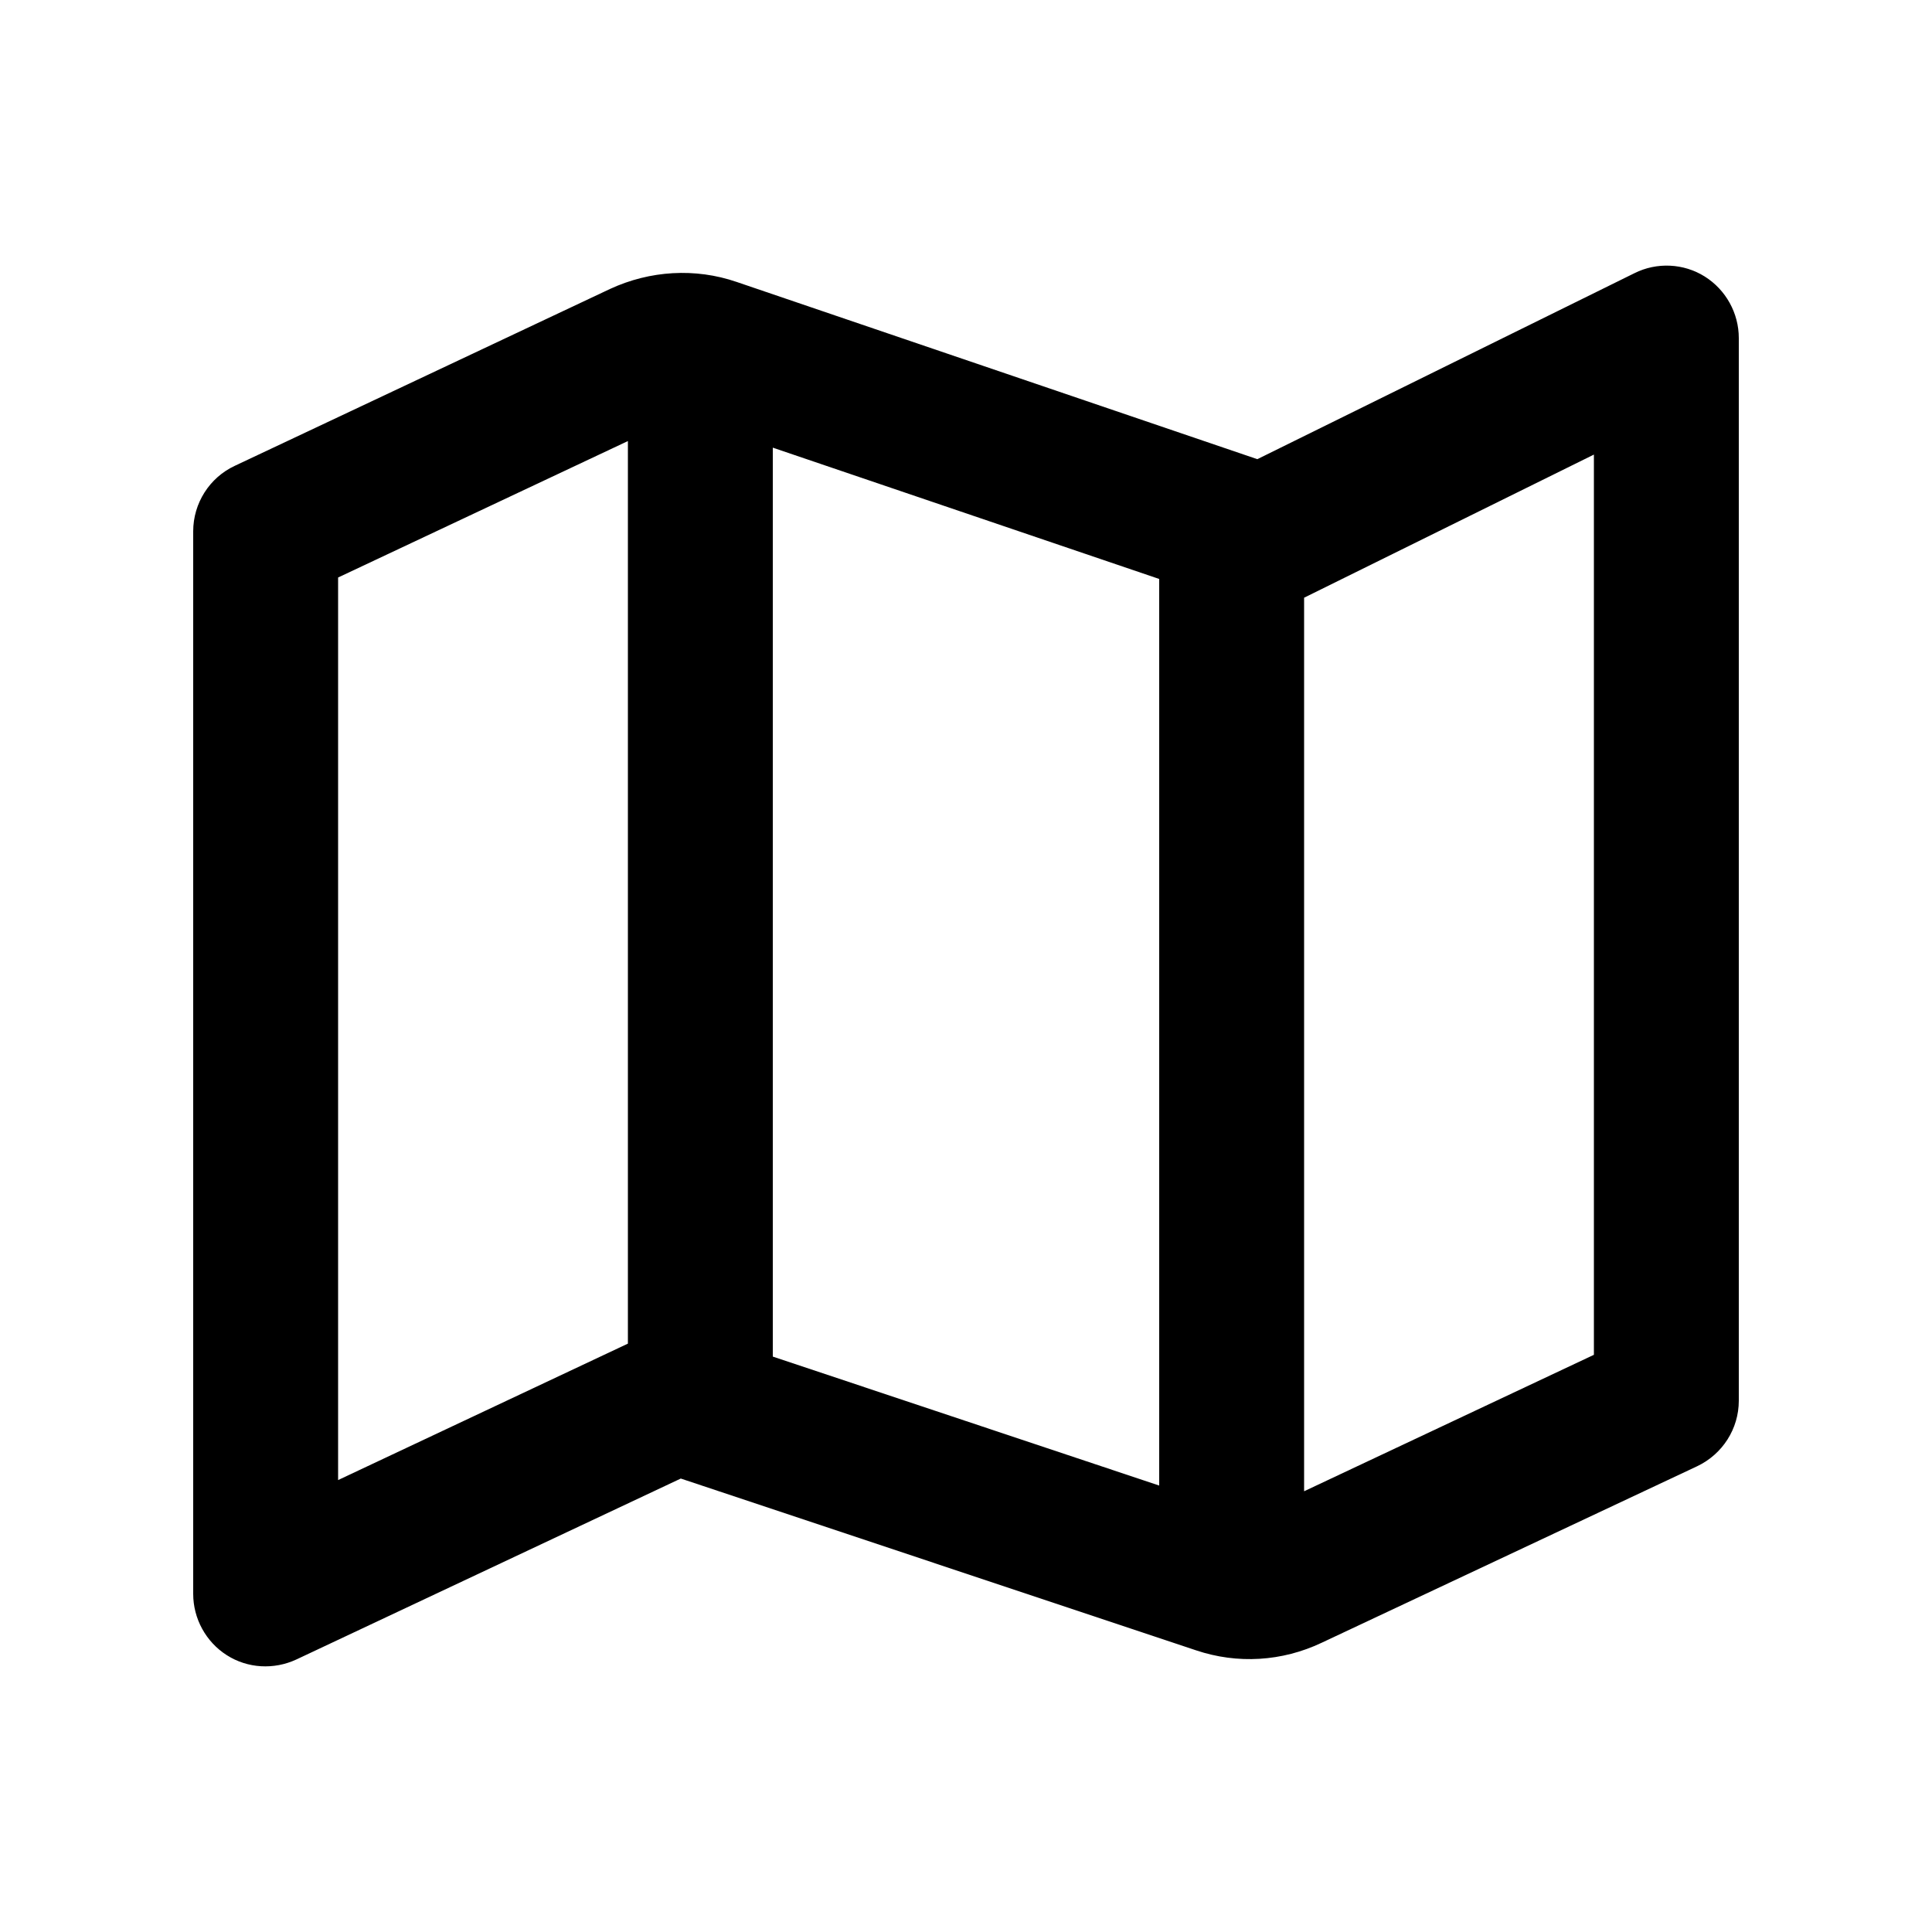
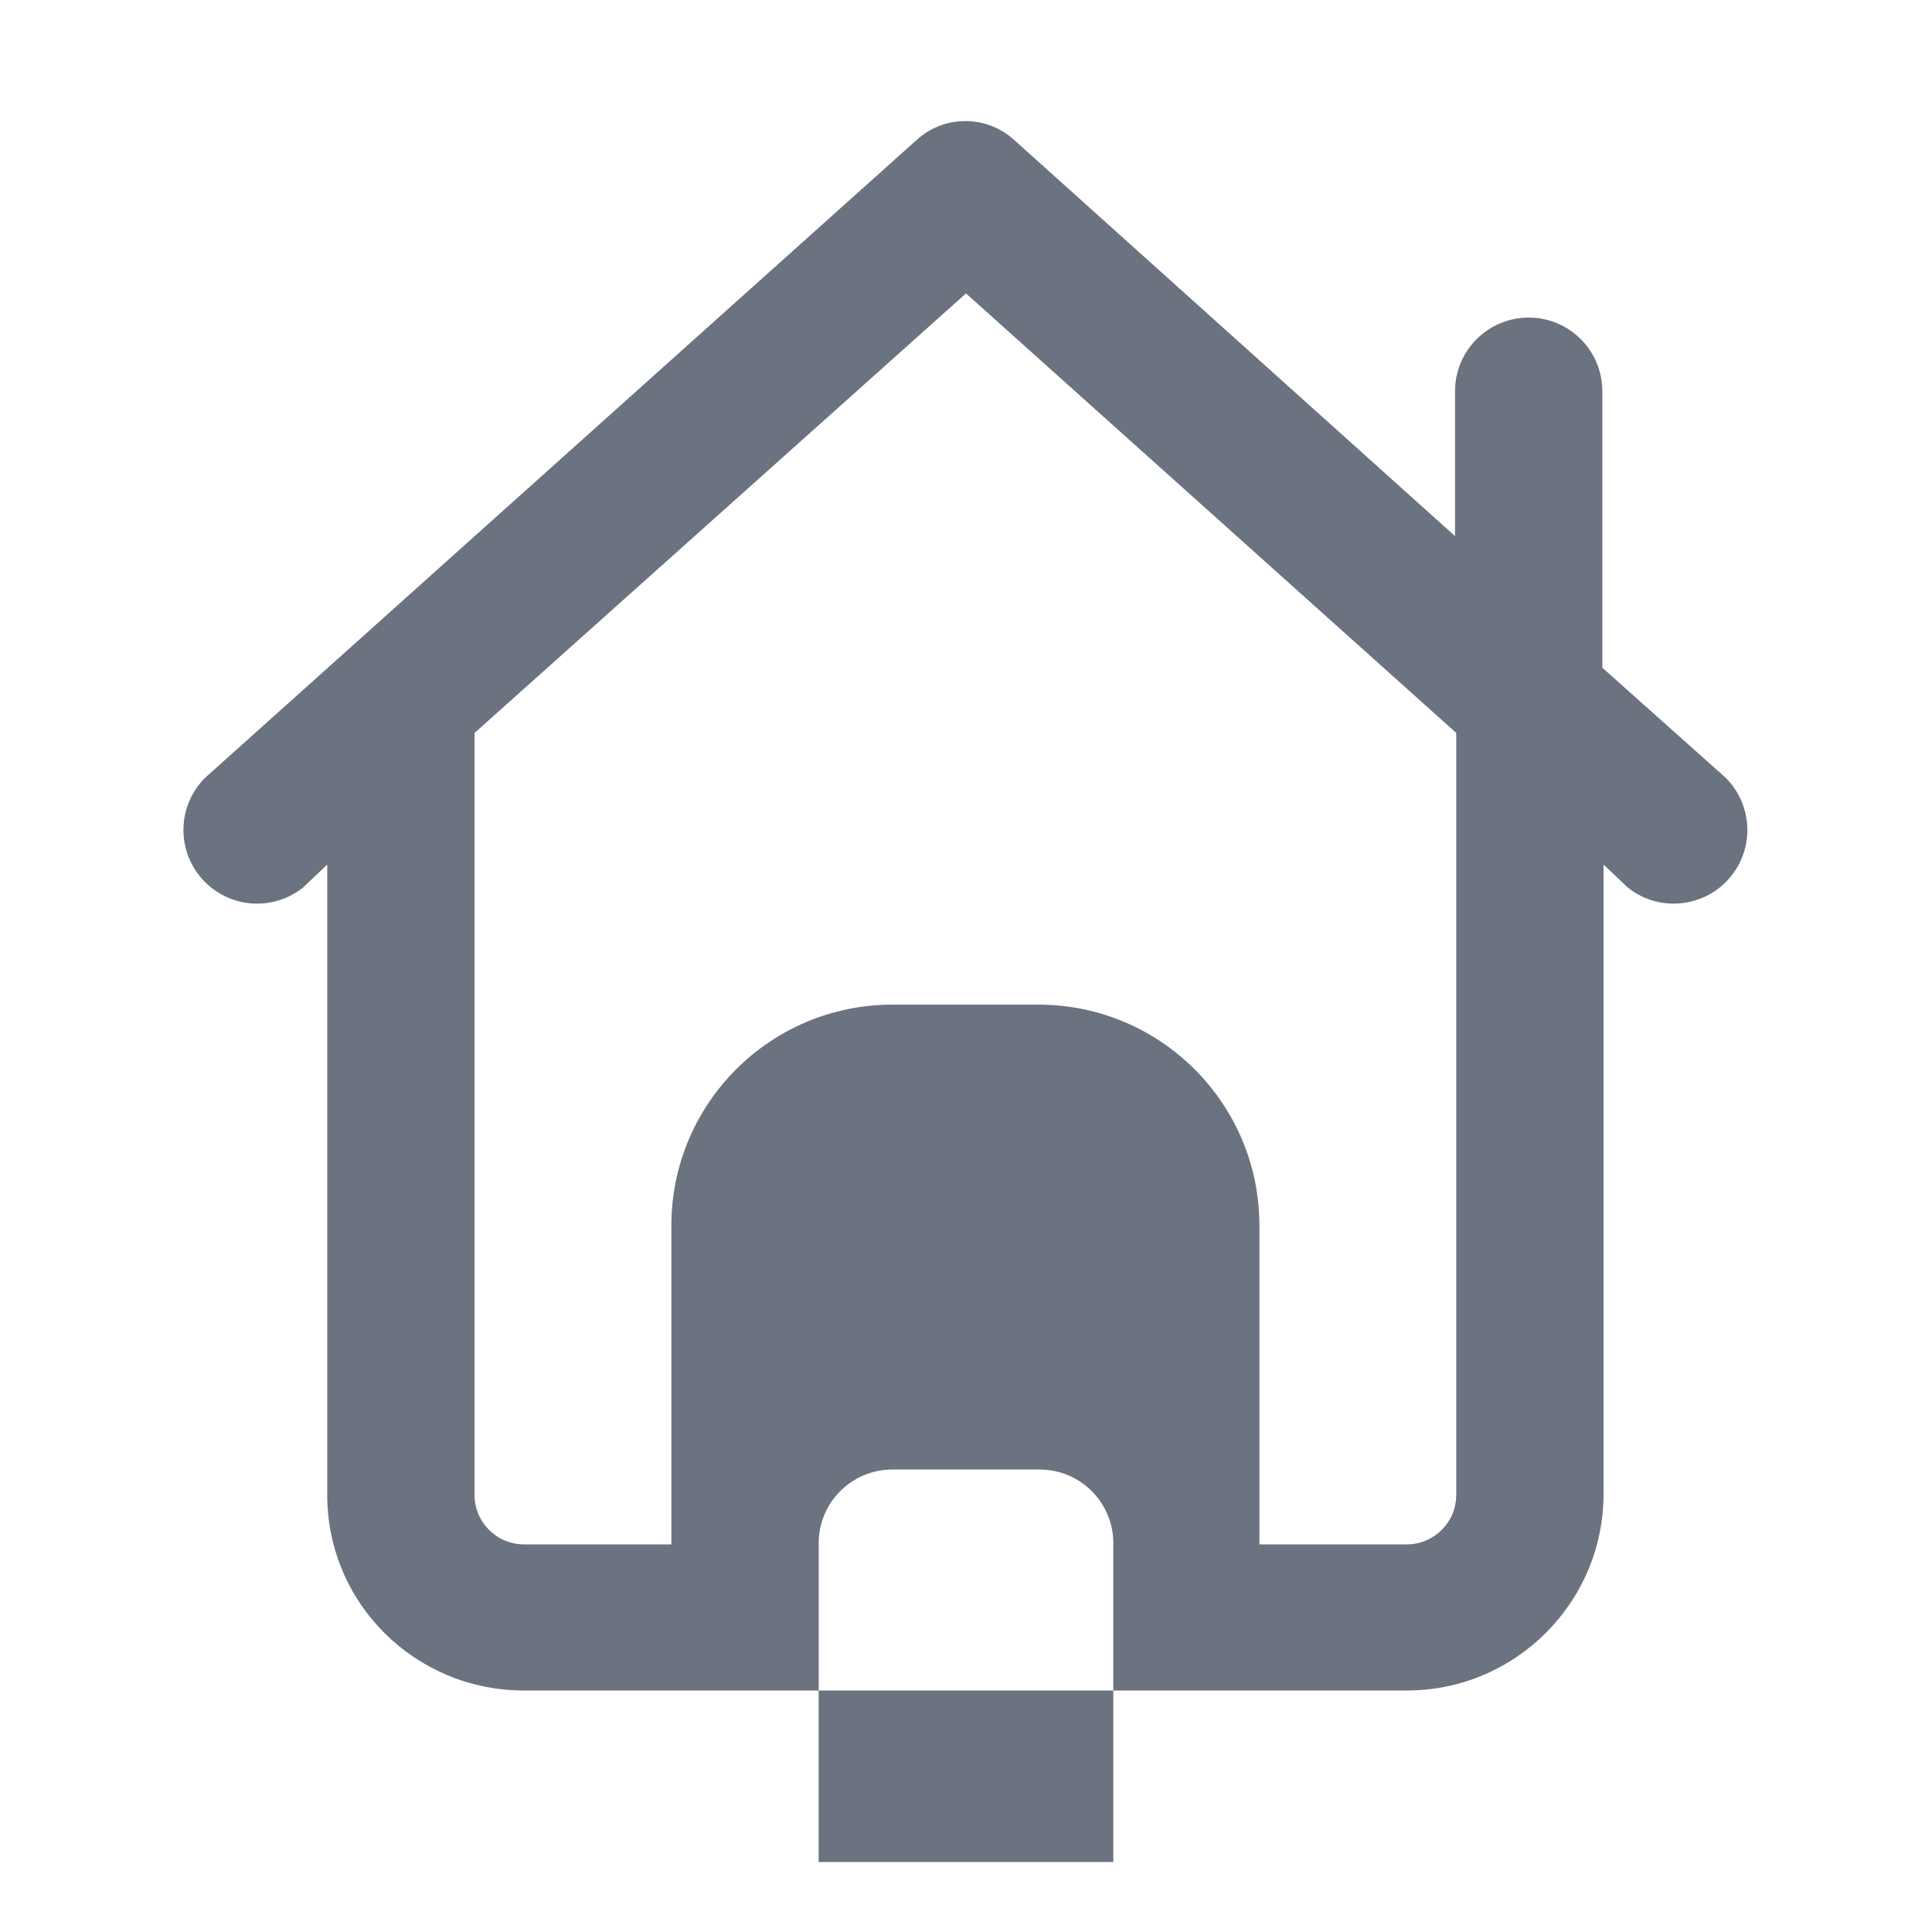
- <svg xmlns="http://www.w3.org/2000/svg" width="24" height="24" viewBox="0 0 24 24" fill="none">
-   <path d="M21.6 4.2C21.6 3.889 21.439 3.6 21.177 3.435C20.914 3.27 20.58 3.255 20.303 3.394L15.619 5.704L9.15 3.502C8.637 3.326 8.074 3.36 7.579 3.589L2.918 5.786C2.603 5.932 2.4 6.251 2.4 6.6V19.8C2.4 20.107 2.558 20.396 2.817 20.561C3.075 20.726 3.402 20.745 3.683 20.614L8.457 18.367L14.858 20.501C15.372 20.674 15.927 20.64 16.418 20.407L21.083 18.214C21.398 18.064 21.6 17.749 21.6 17.4V4.2ZM7.8 5.479V16.691L4.2 18.386V7.174L7.8 5.479ZM9.6 16.852V5.561L14.4 7.192V18.454L9.6 16.852ZM16.2 7.425L19.8 5.647V16.83L16.2 18.525V7.425Z" fill="currentColor" />
+ <svg xmlns="http://www.w3.org/2000/svg" viewBox="0 0 16 16">
+   <path d="M8.4 1.16a.6.6 0 0 0-.81 0L1.7 6.44a.61.61 0 0 0 .81.91l.2-.19v5.22c0 .9.73 1.62 1.63 1.62h7.31c.9 0 1.63-.73 1.63-1.63V7.16l.2.19a.61.61 0 0 0 .81-.91l-1.02-.91V3.24a.61.61 0 0 0-1.22 0v1.2Zm3.66 4.91v6.31a.41.41 0 0 1-.41.41h-1.22v-2.64a1.83 1.83 0 0 0-1.83-1.83H7.39a1.83 1.83 0 0 0-1.83 1.83v2.64H4.34a.41.41 0 0 1-.41-.41V6.07L8 2.43Zm-5.28 6.71a.61.61 0 0 1 .61-.61h1.22a.61.61 0 0 1 .61.61v2.64H6.78Z" fill="#6B7280" />
</svg>
